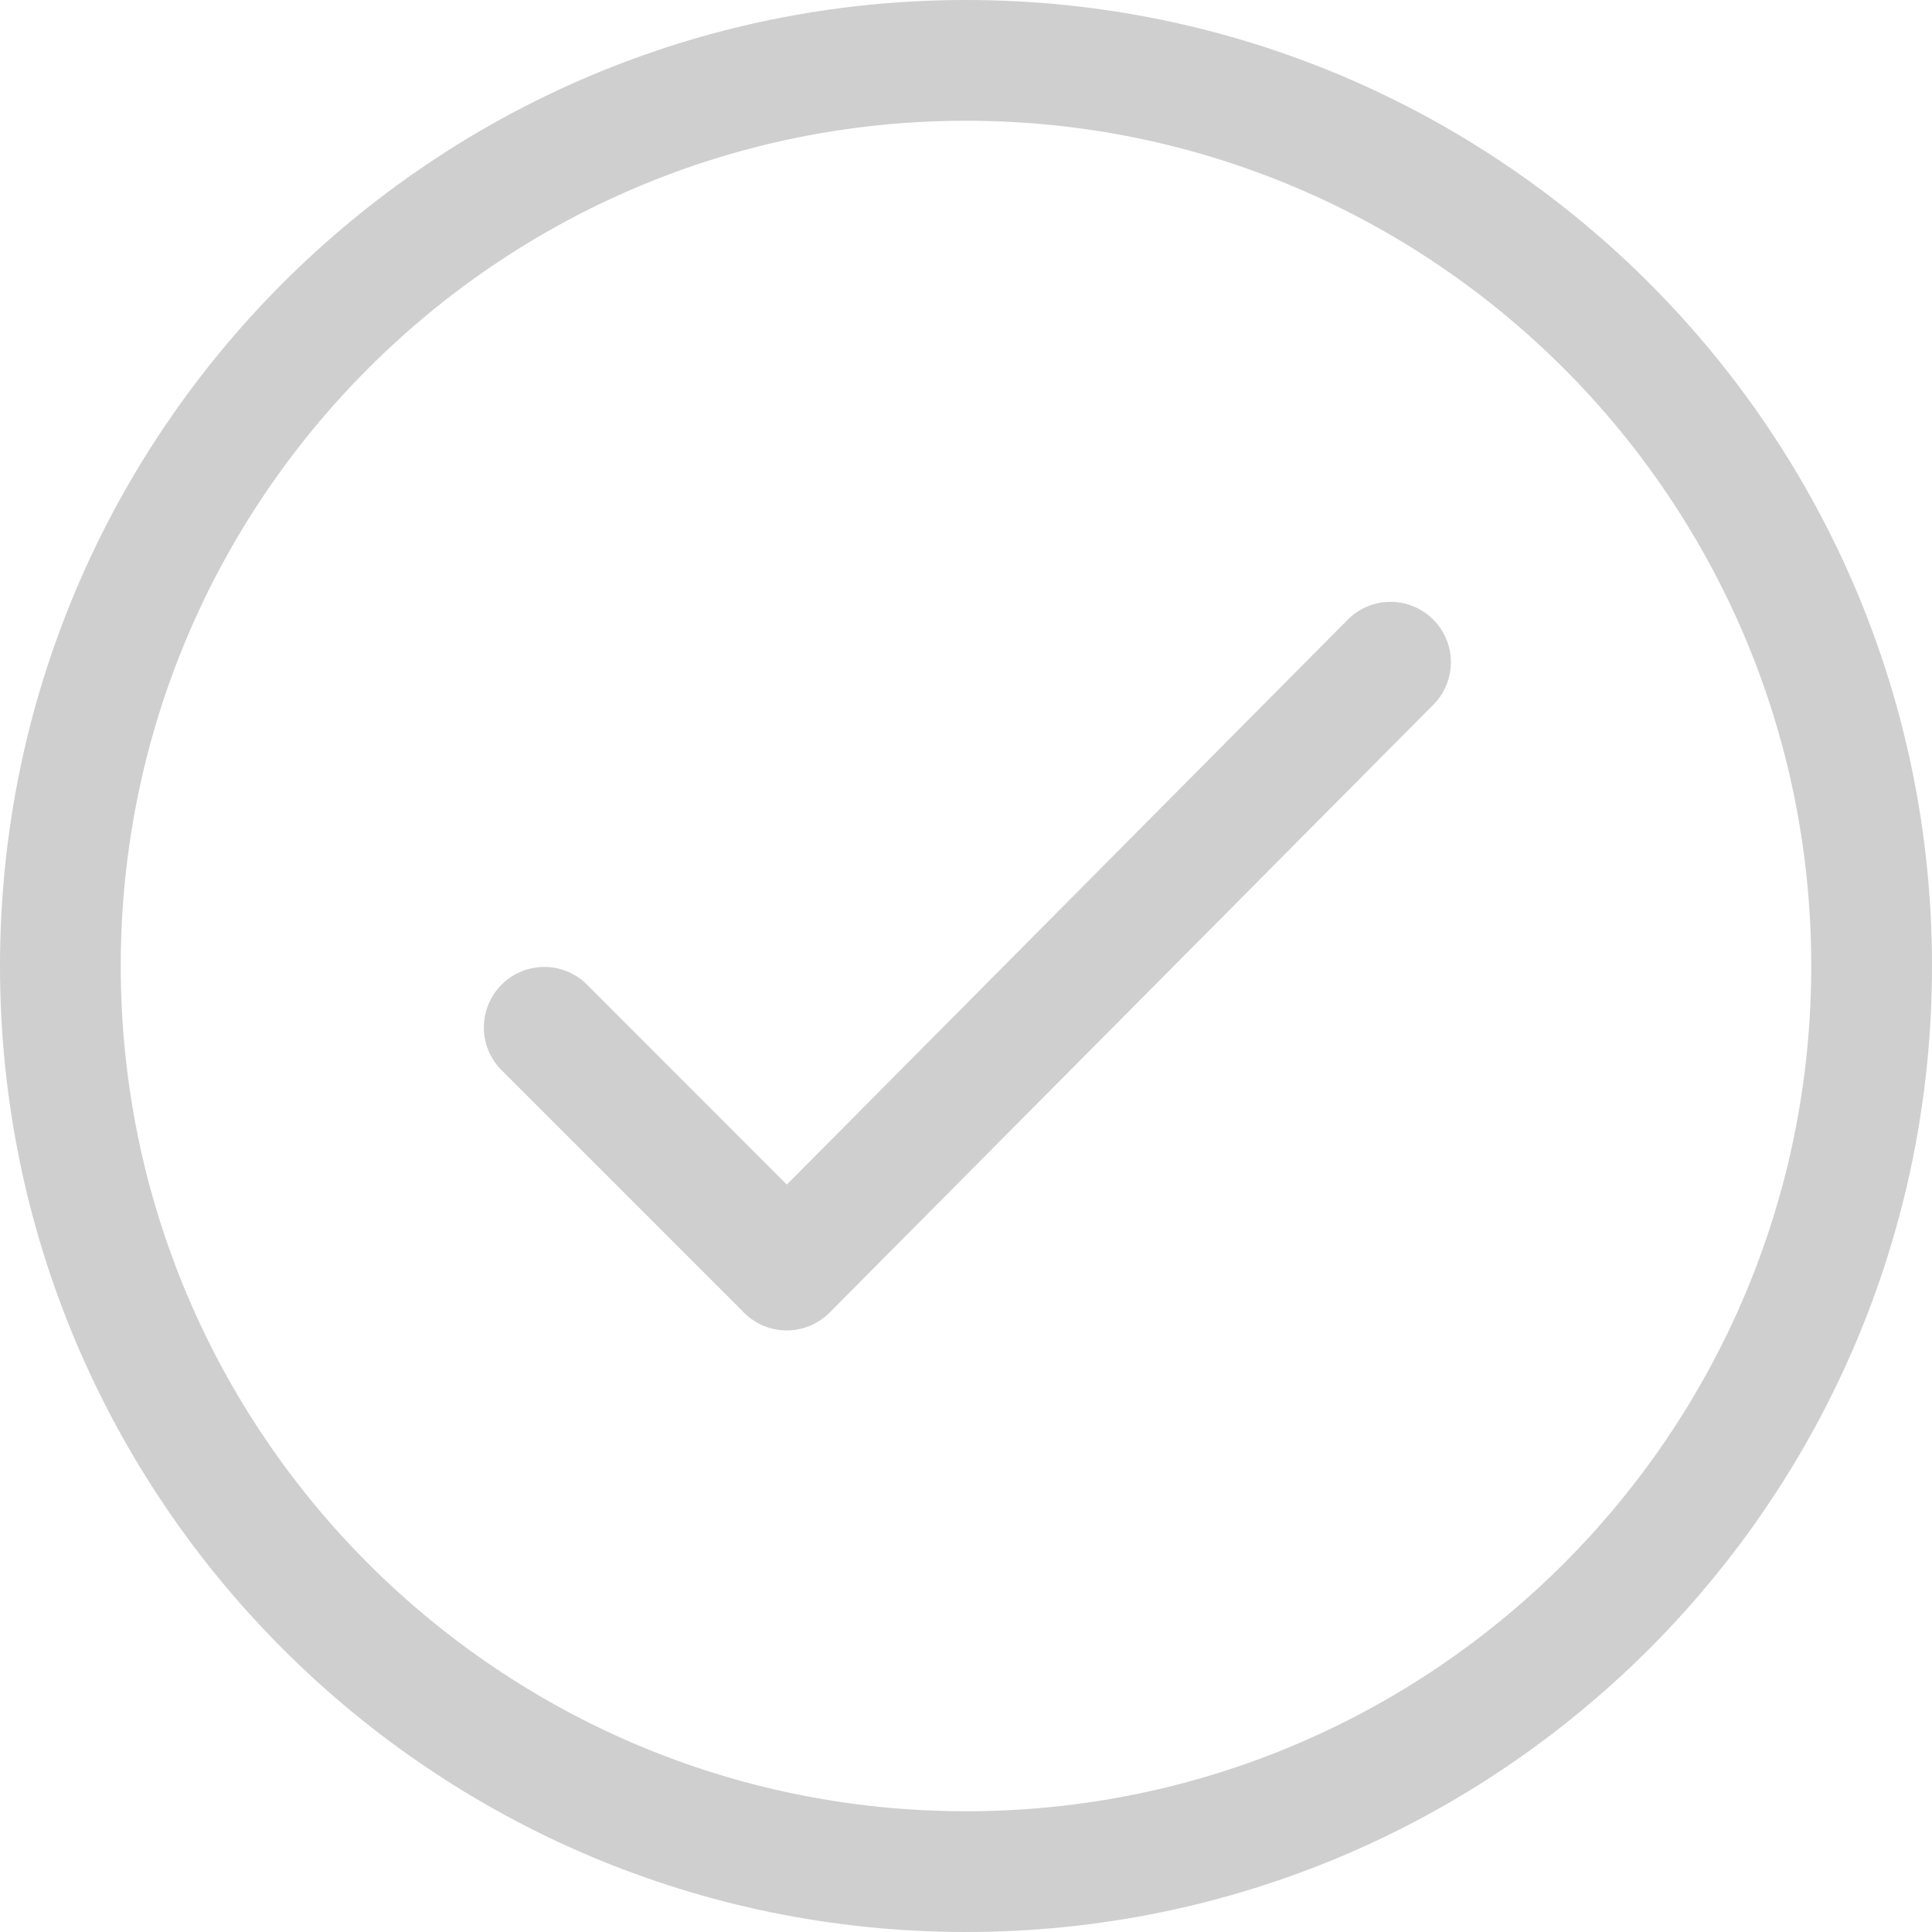
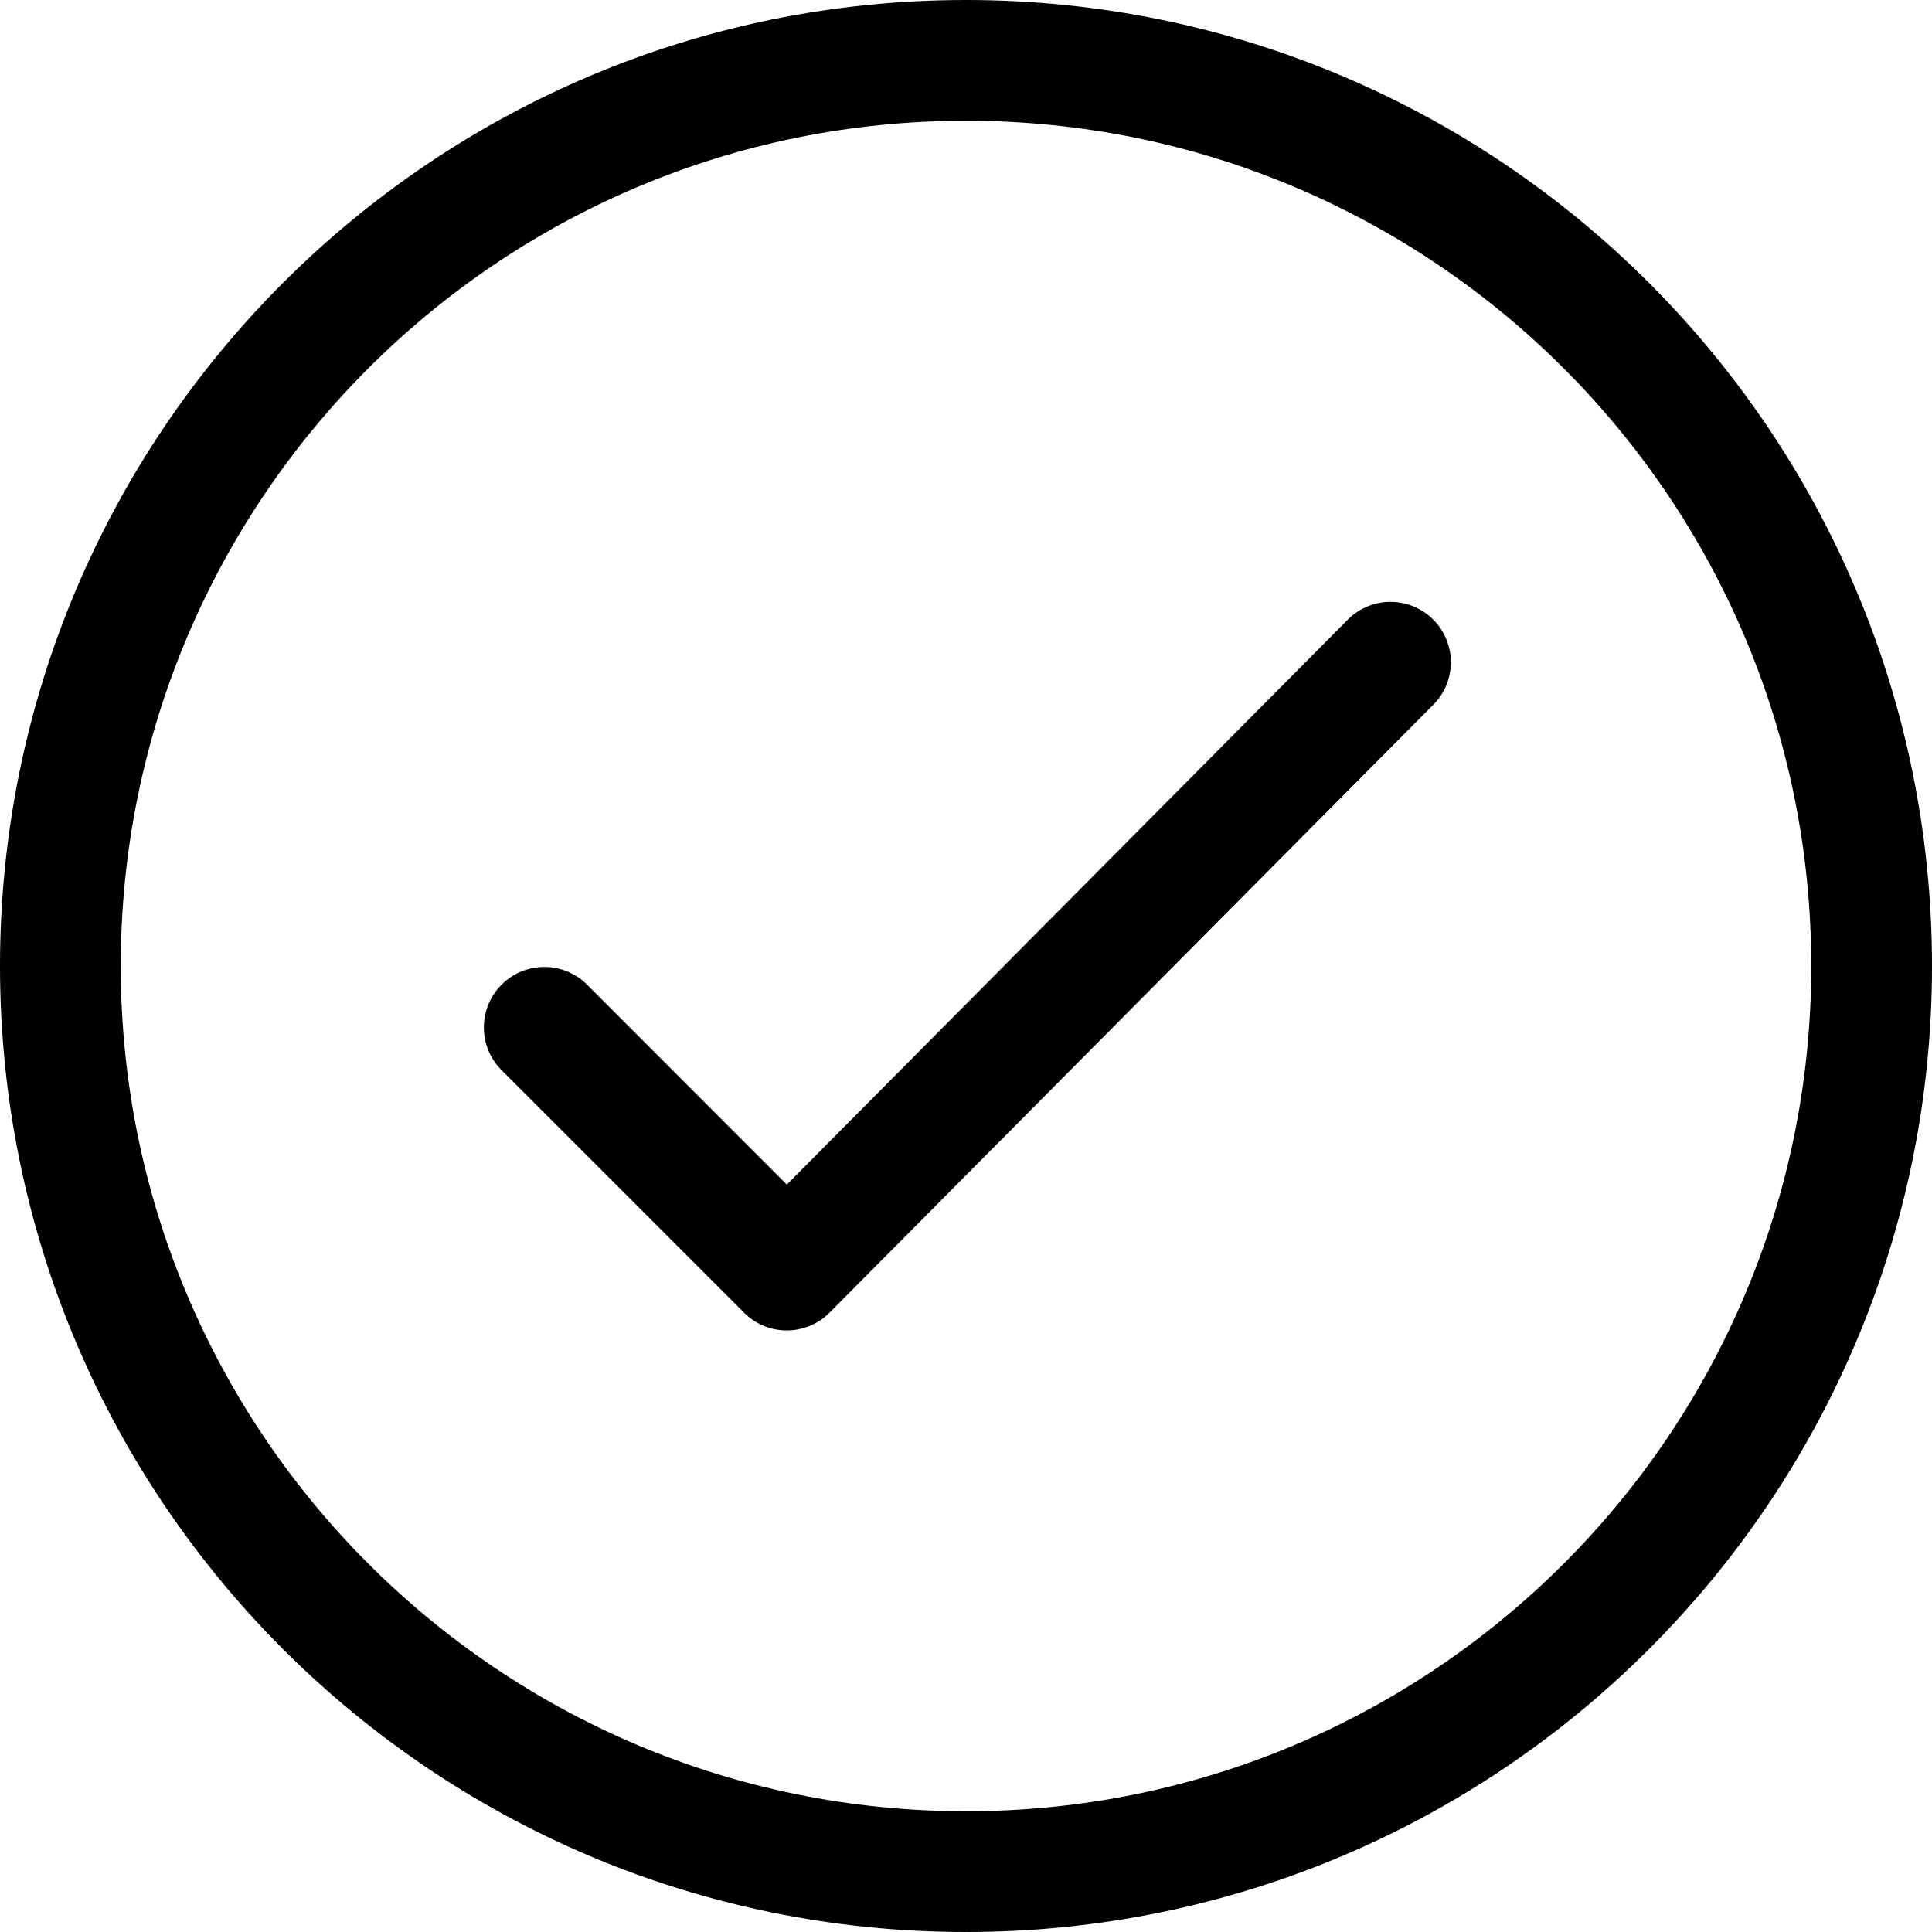
<svg xmlns="http://www.w3.org/2000/svg" width="20" height="20" viewBox="0 0 20 20">
  <defs>
    <style>
      .cls-1 {
-         fill: #cfcfcf;
+         fill: ;
      }
    </style>
  </defs>
  <g id="确定" transform="translate(-285 -872)">
    <path id="确定-2" data-name="确定" class="cls-1" d="M10,18.75A8.75,8.75,0,1,0,1.25,10,8.75,8.75,0,0,0,10,18.75ZM10,20A10,10,0,1,1,20,10,10,10,0,0,1,10,20Z" transform="translate(285 872)" />
    <path id="确定-3" data-name="确定" class="cls-1" d="M259.105,325.093l5.787-5.828a.625.625,0,1,1,.886.88l-6.229,6.272a.625.625,0,0,1-.908-.02l-2.5-2.5a.626.626,0,0,1,.885-.885Z" transform="translate(34.04 559.17)" />
  </g>
</svg>
